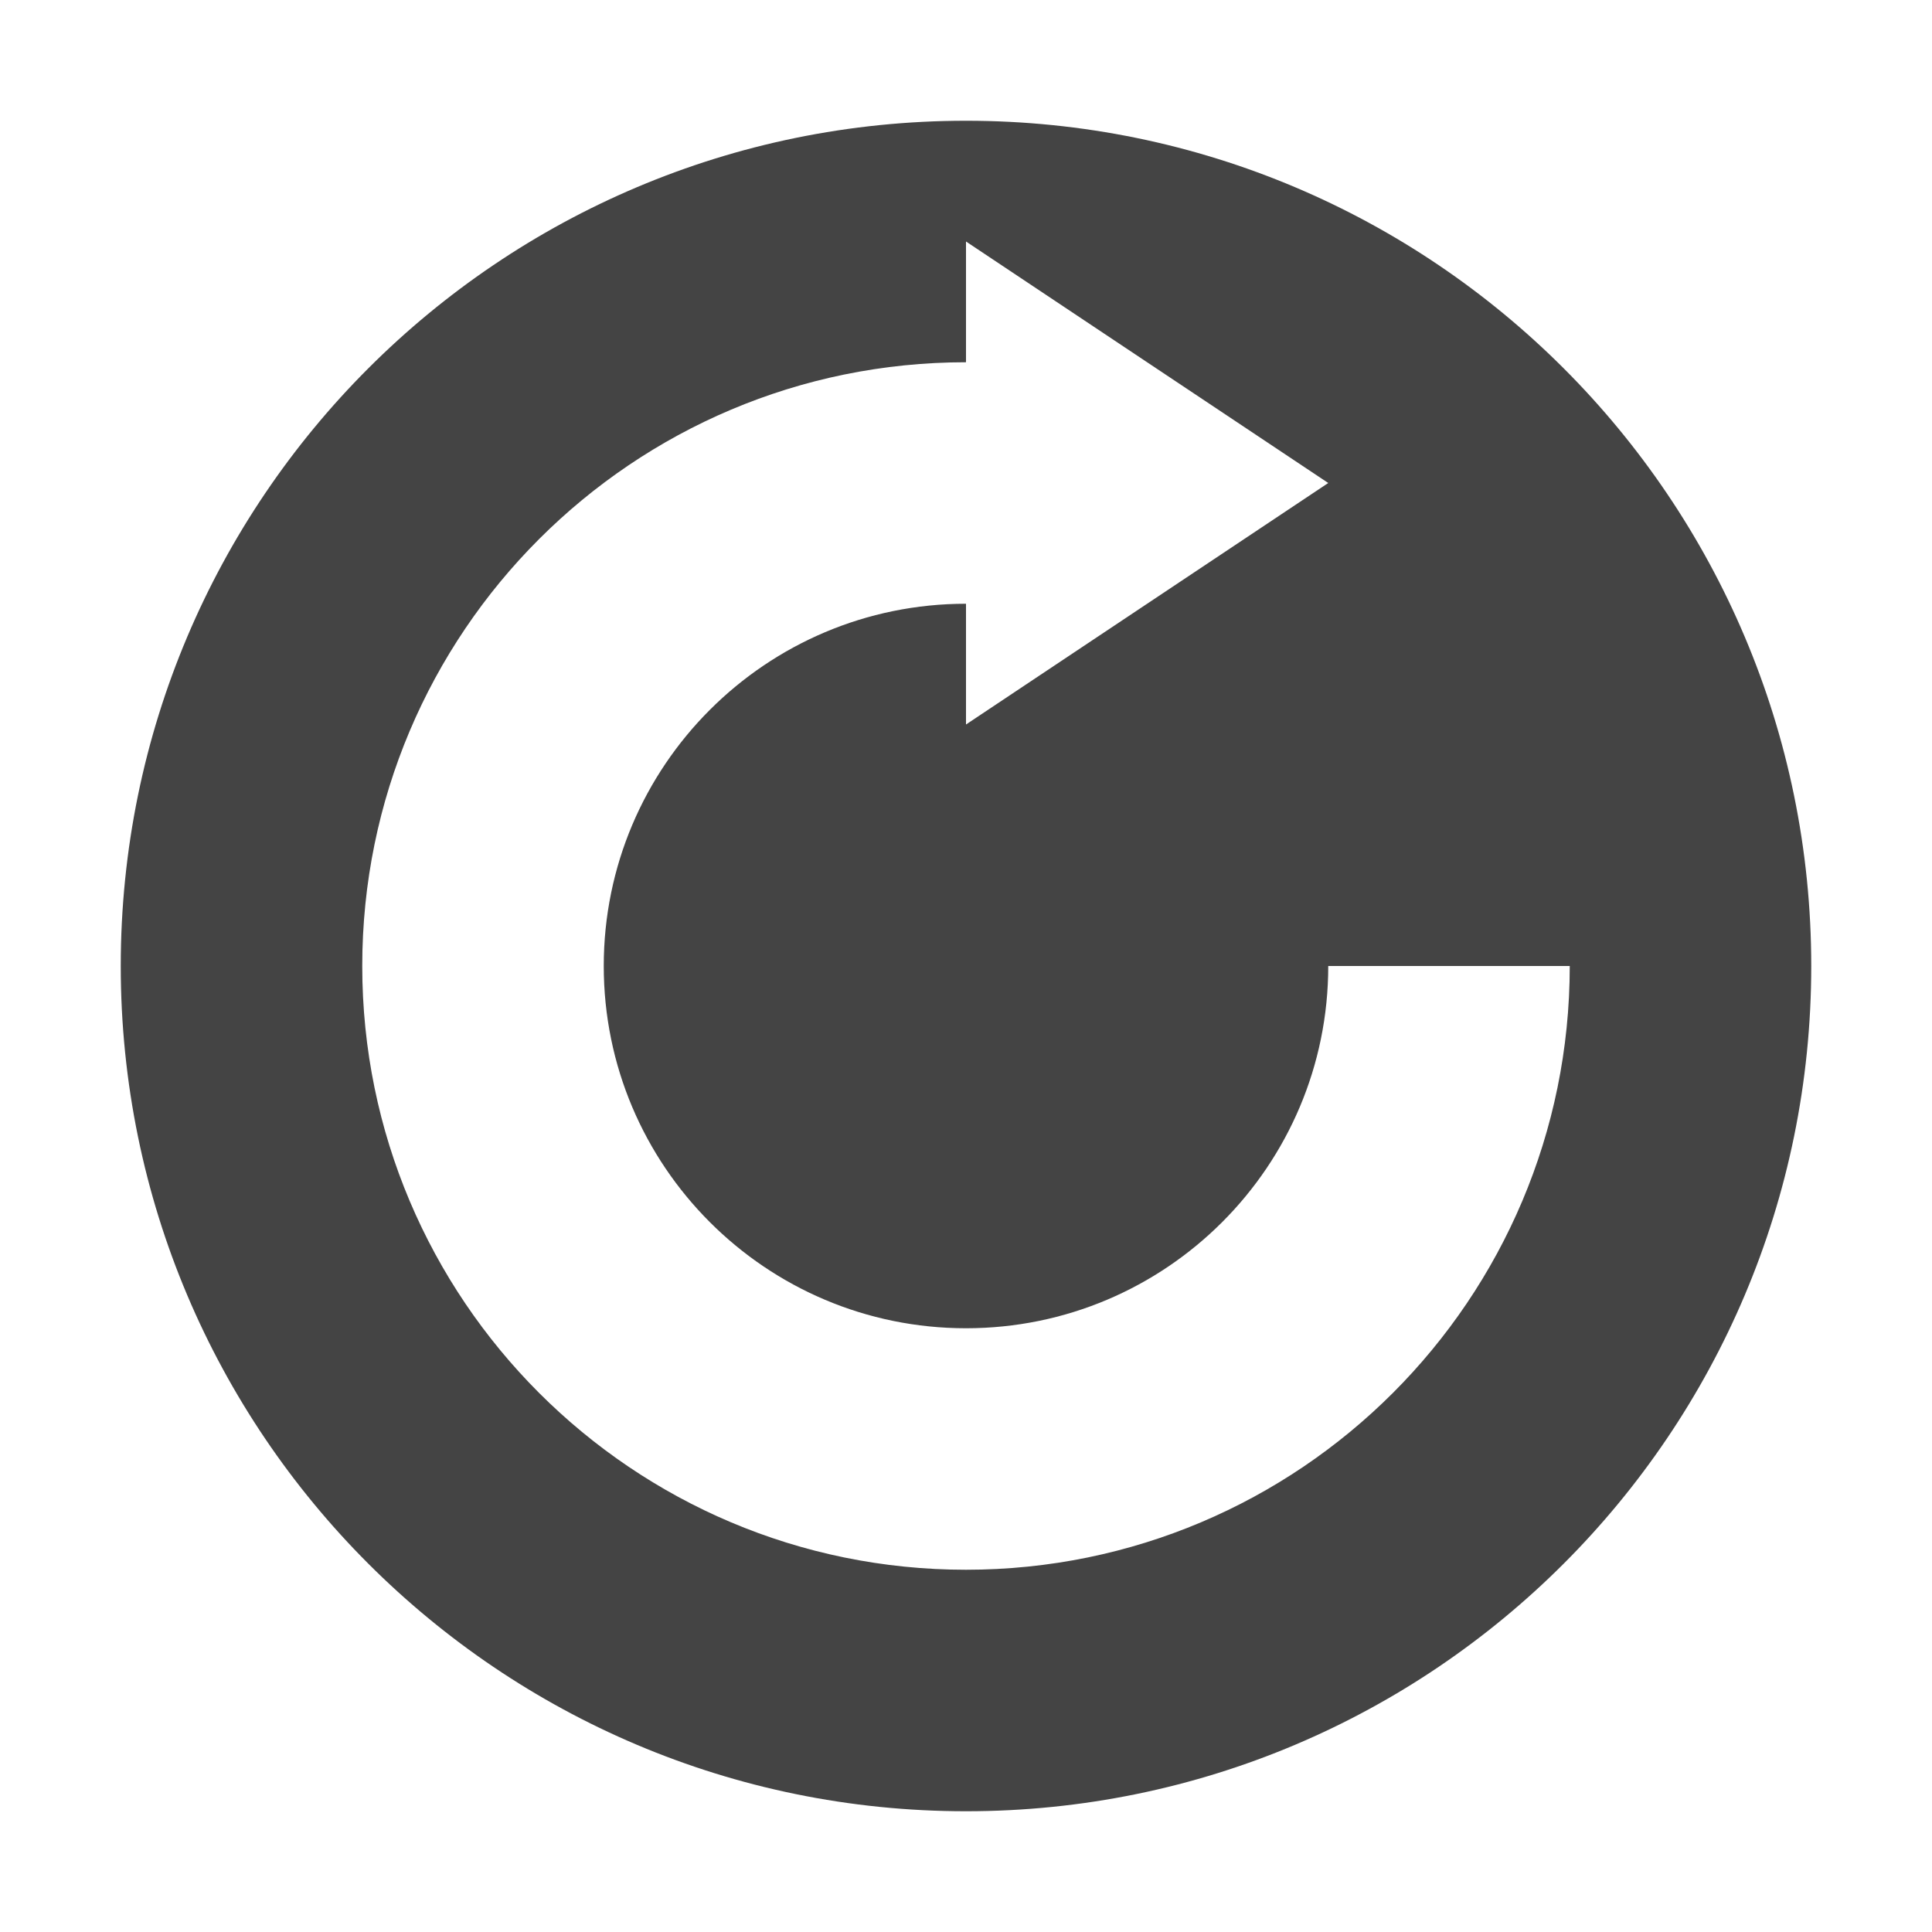
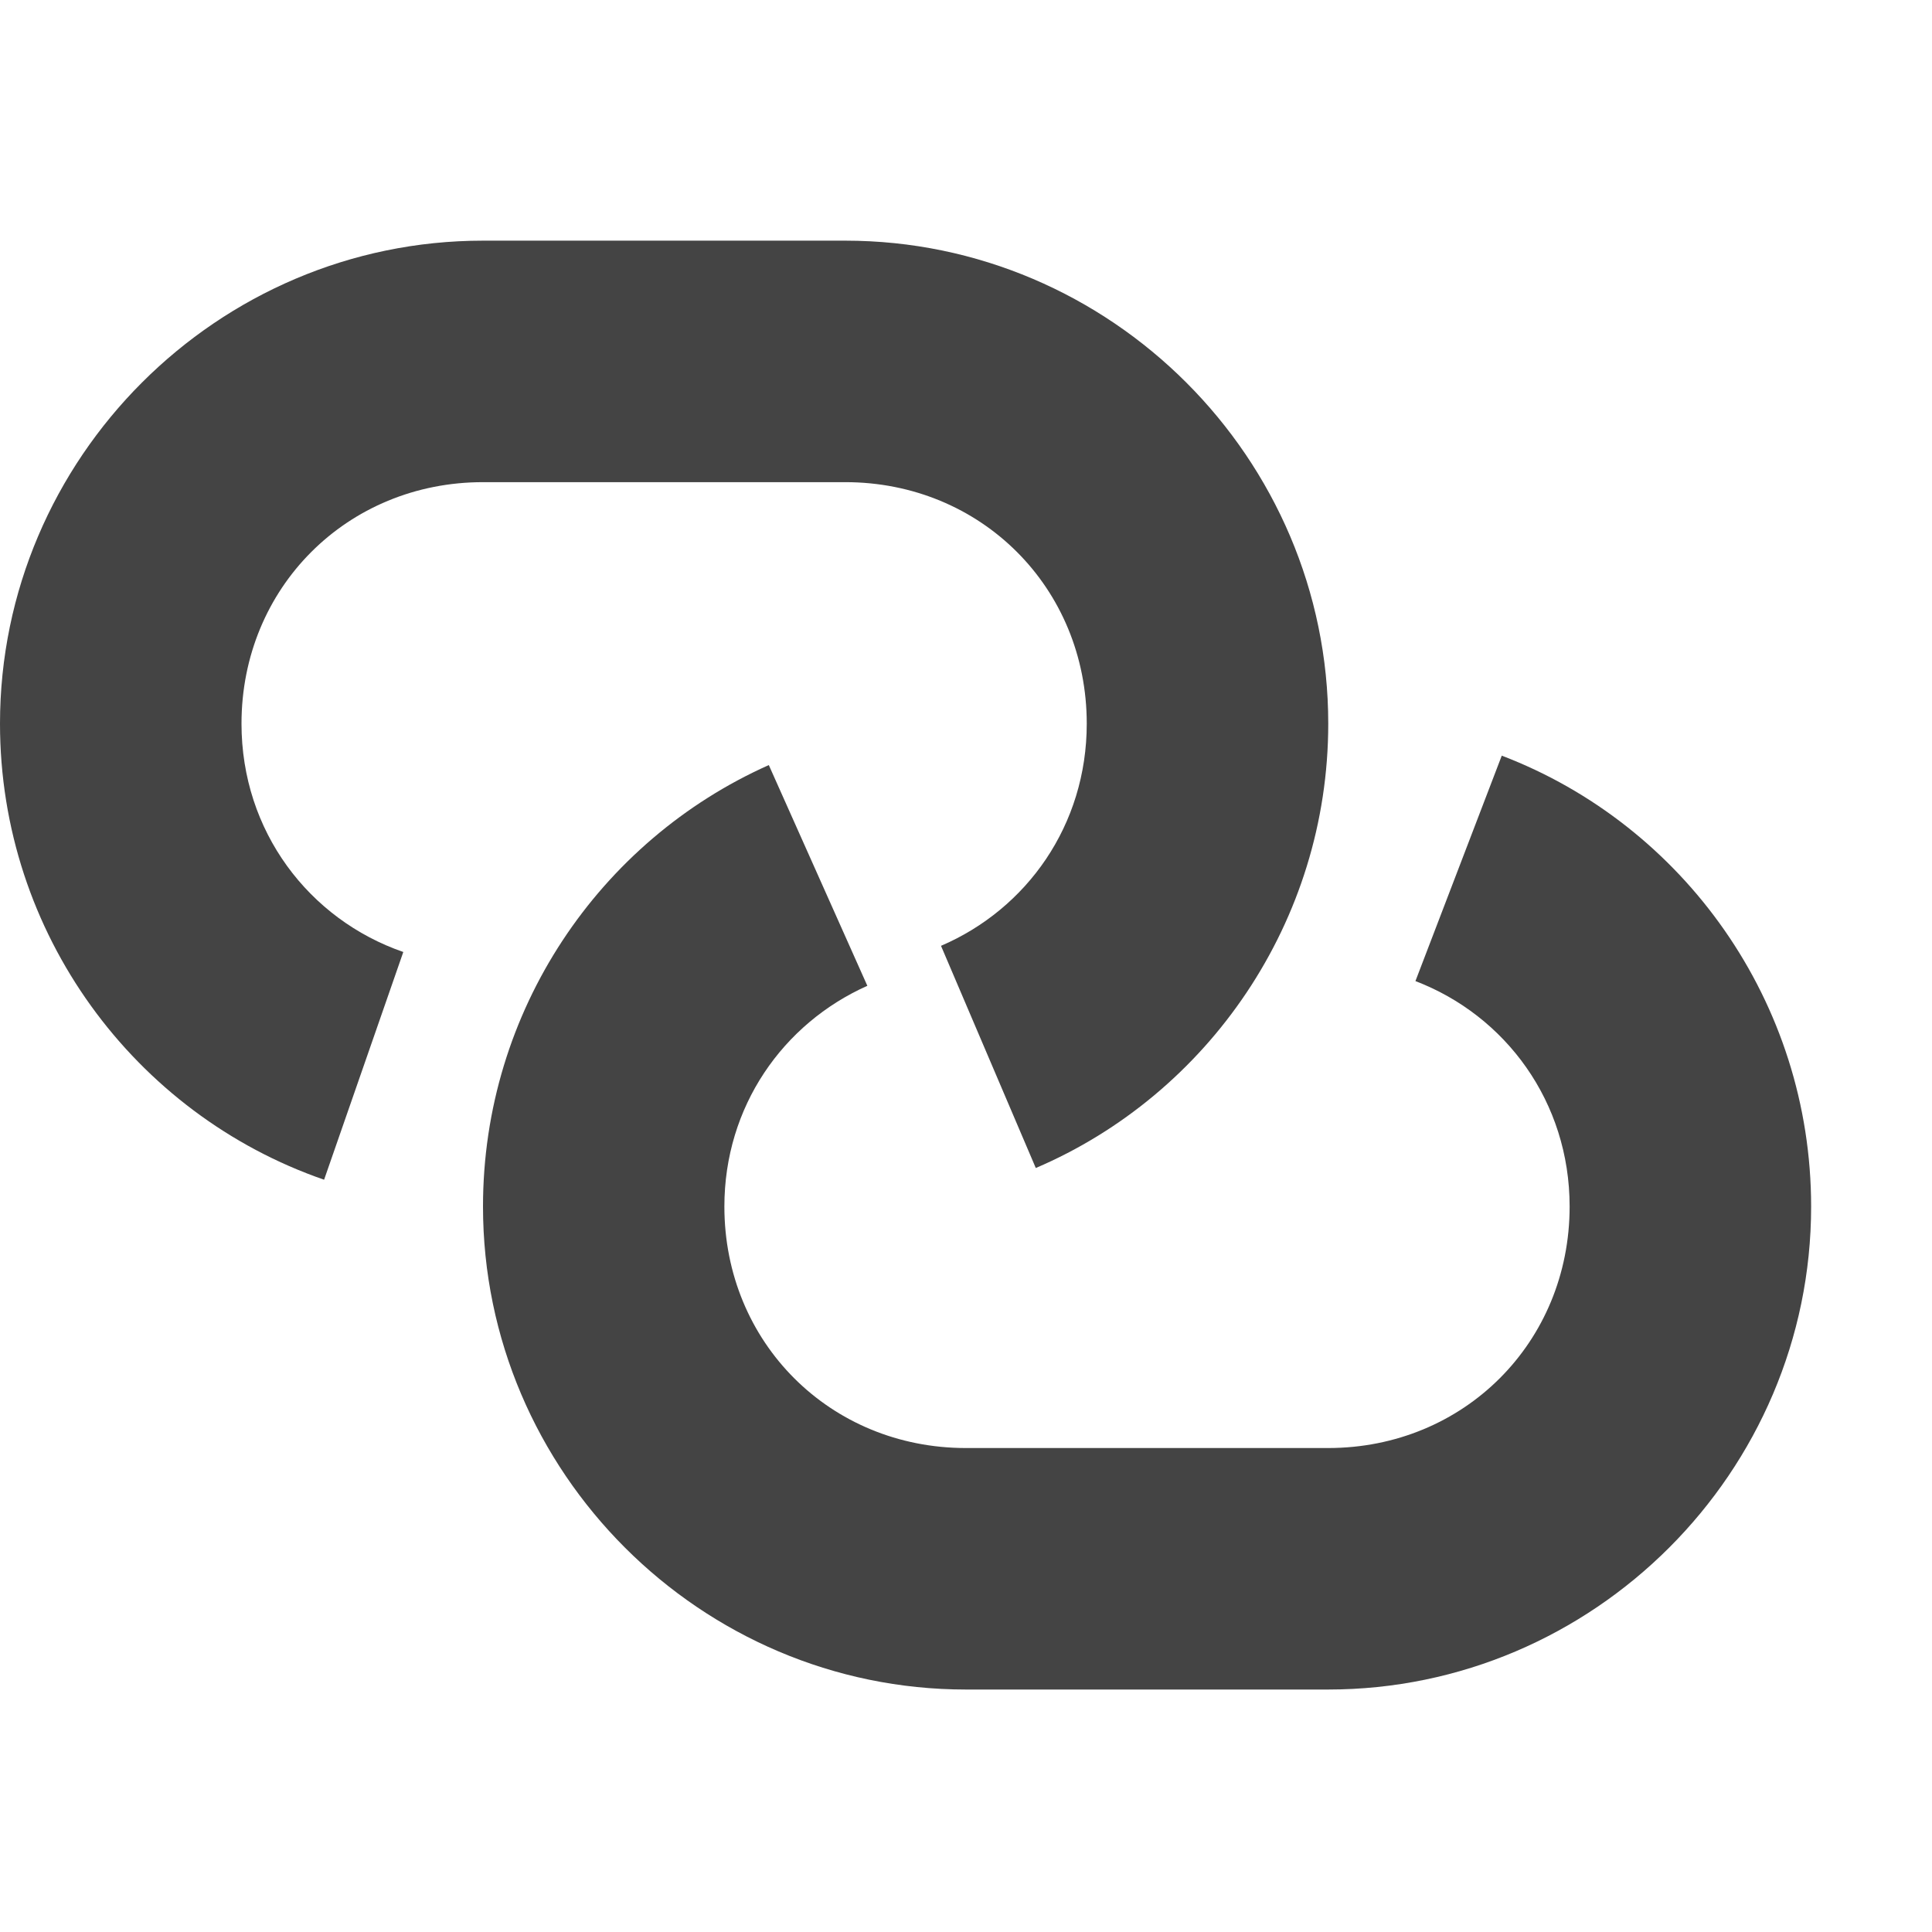
<svg xmlns="http://www.w3.org/2000/svg" version="1.1" viewBox="0 0 16 16">
-   <path d="m8 1a7 7 0 0 0-7 7 7 7 0 0 0 7 7 7 7 0 0 0 7-7 7 7 0 0 0-7-7zm0 1 3 2-3 2v-1a3 3 0 0 0-3 3 3 3 0 0 0 3 3 3 3 0 0 0 3-3h2a5 5 0 0 1-5 5 5 5 0 0 1-5-5 5 5 0 0 1 5-5z" style="fill:#444" />
+   <g fill="#222" style="fill:#444">
+     <path d="m2.684 9.77c-1.57-0.543-2.684-2.039-2.684-3.777 0-2.199 1.801-4 4-4h3c2.199 0 4 1.801 4 4 0 1.641-0.996 3.07-2.422 3.68l-0.785-1.84c0.711-0.305 1.207-1 1.207-1.84 0-1.125-0.875-2-2-2h-3c-1.125 0-2 0.875-2 2 0 0.891 0.559 1.621 1.34 1.891z" style="fill:#444" />
+     <path d="m8 13.992c-2.199 0-4-1.801-4-4 0-1.621 0.965-3.031 2.367-3.656l0.816 1.828c-0.699 0.312-1.184 1-1.184 1.828 0 1.125 0.875 2 2 2h3c1.125 0 2-0.875 2-2 0-0.867-0.531-1.582-1.277-1.867l0.715-1.867c1.504 0.574 2.562 2.039 2.562 3.734 0 2.199-1.801 4-4 4z" style="fill:#444" />
+   </g>
</svg>
